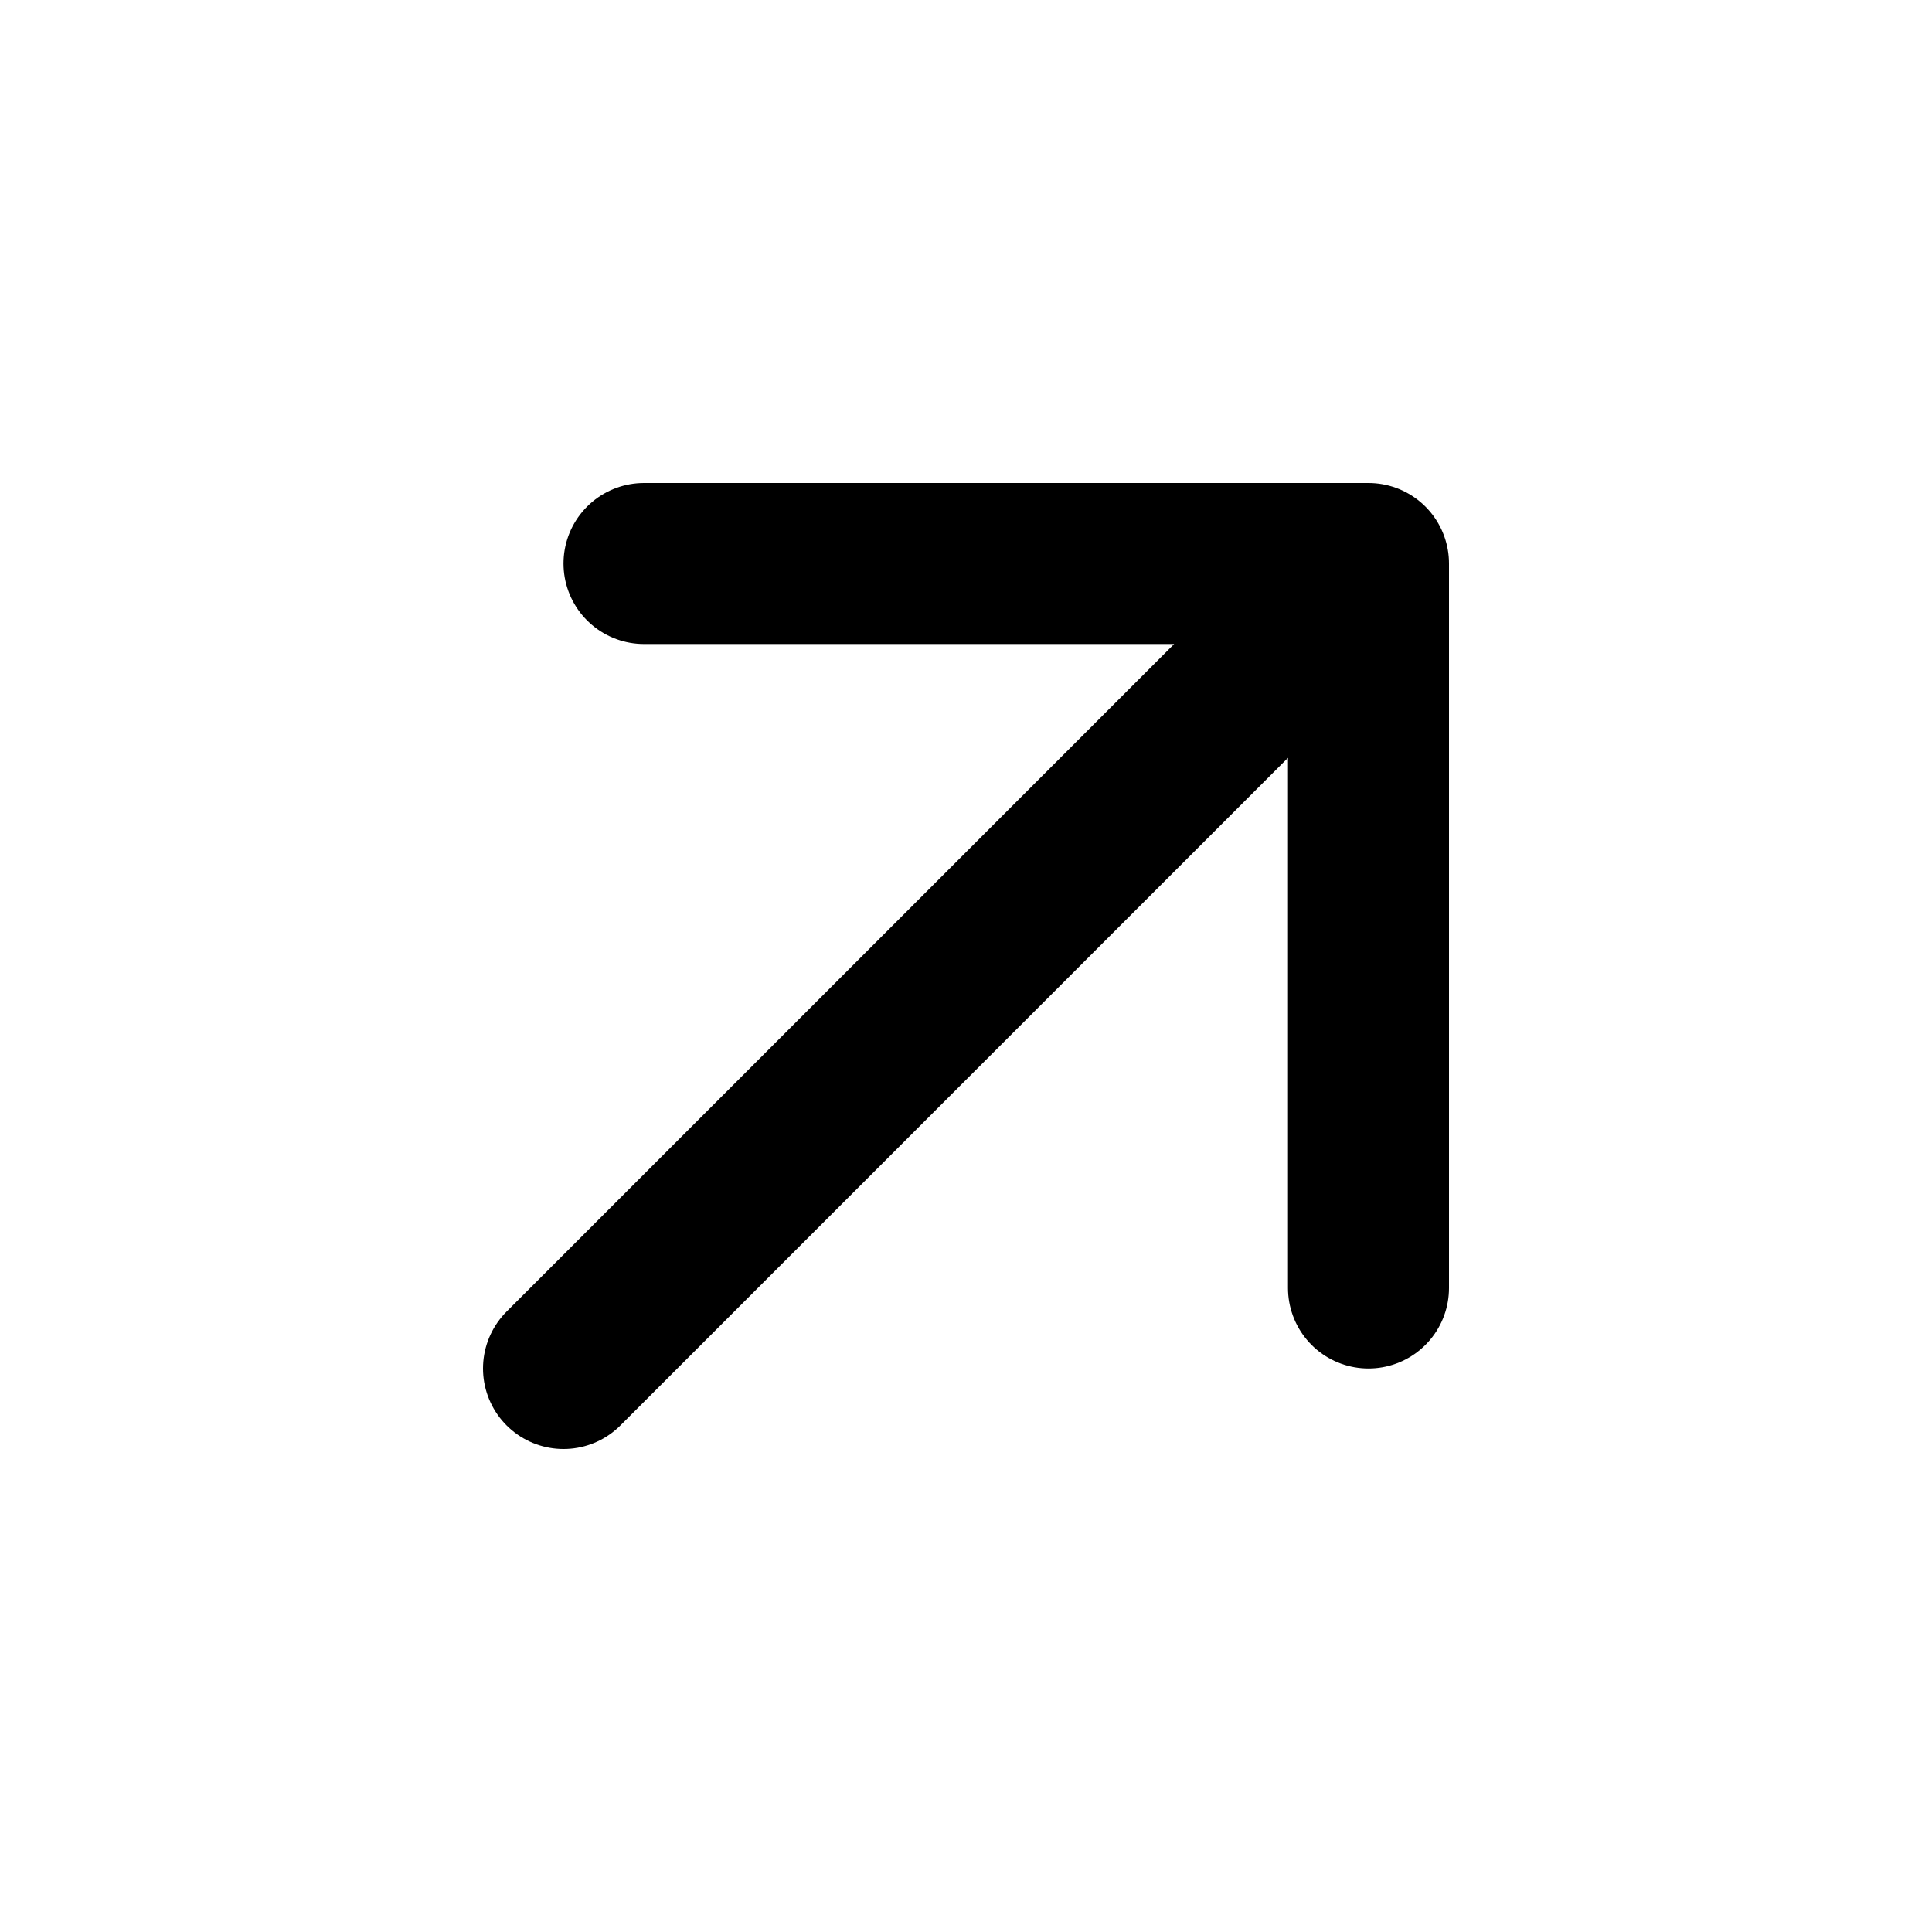
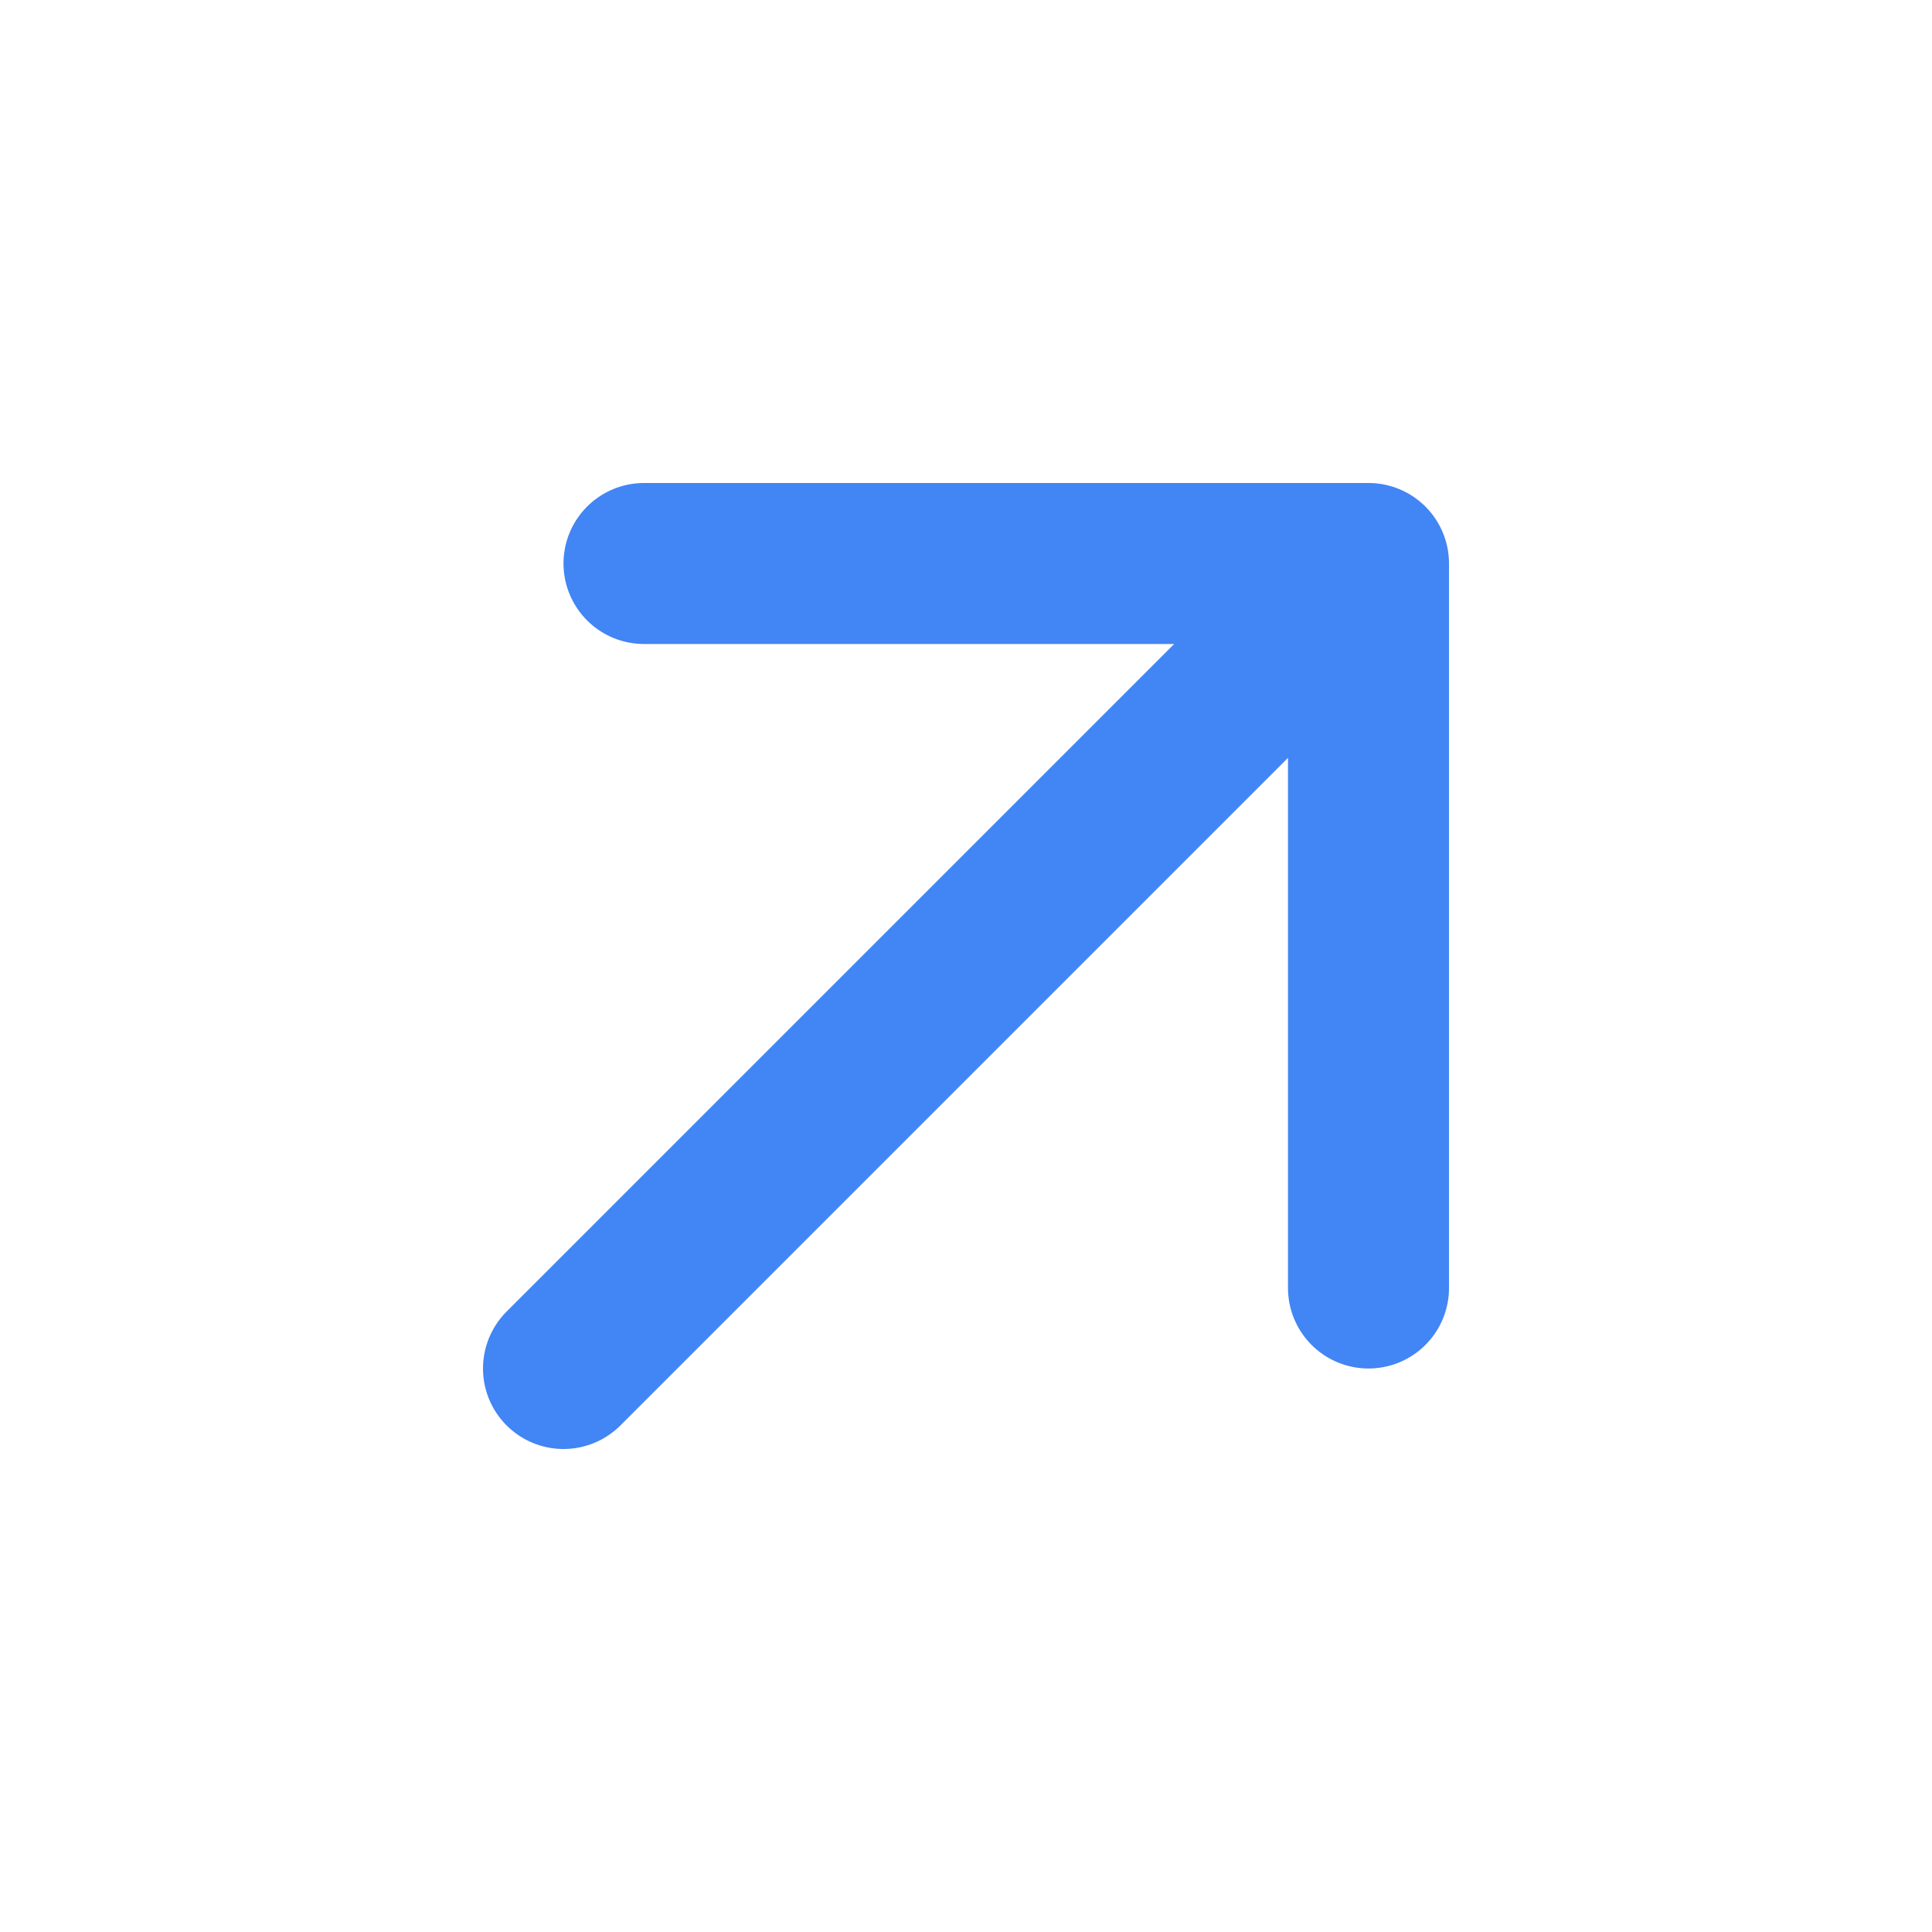
<svg xmlns="http://www.w3.org/2000/svg" width="800px" height="800px" viewBox="0 0 24 24" fill="none">
-   <path d="M7 17L17 7M17 7H8M17 7V16" stroke="#000000" stroke-width="2" stroke-linecap="round" stroke-linejoin="round" />
+   <path d="M7 17L17 7M17 7H8M17 7V16" stroke="#4285F4" stroke-width="2" stroke-linecap="round" stroke-linejoin="round" />
</svg>
